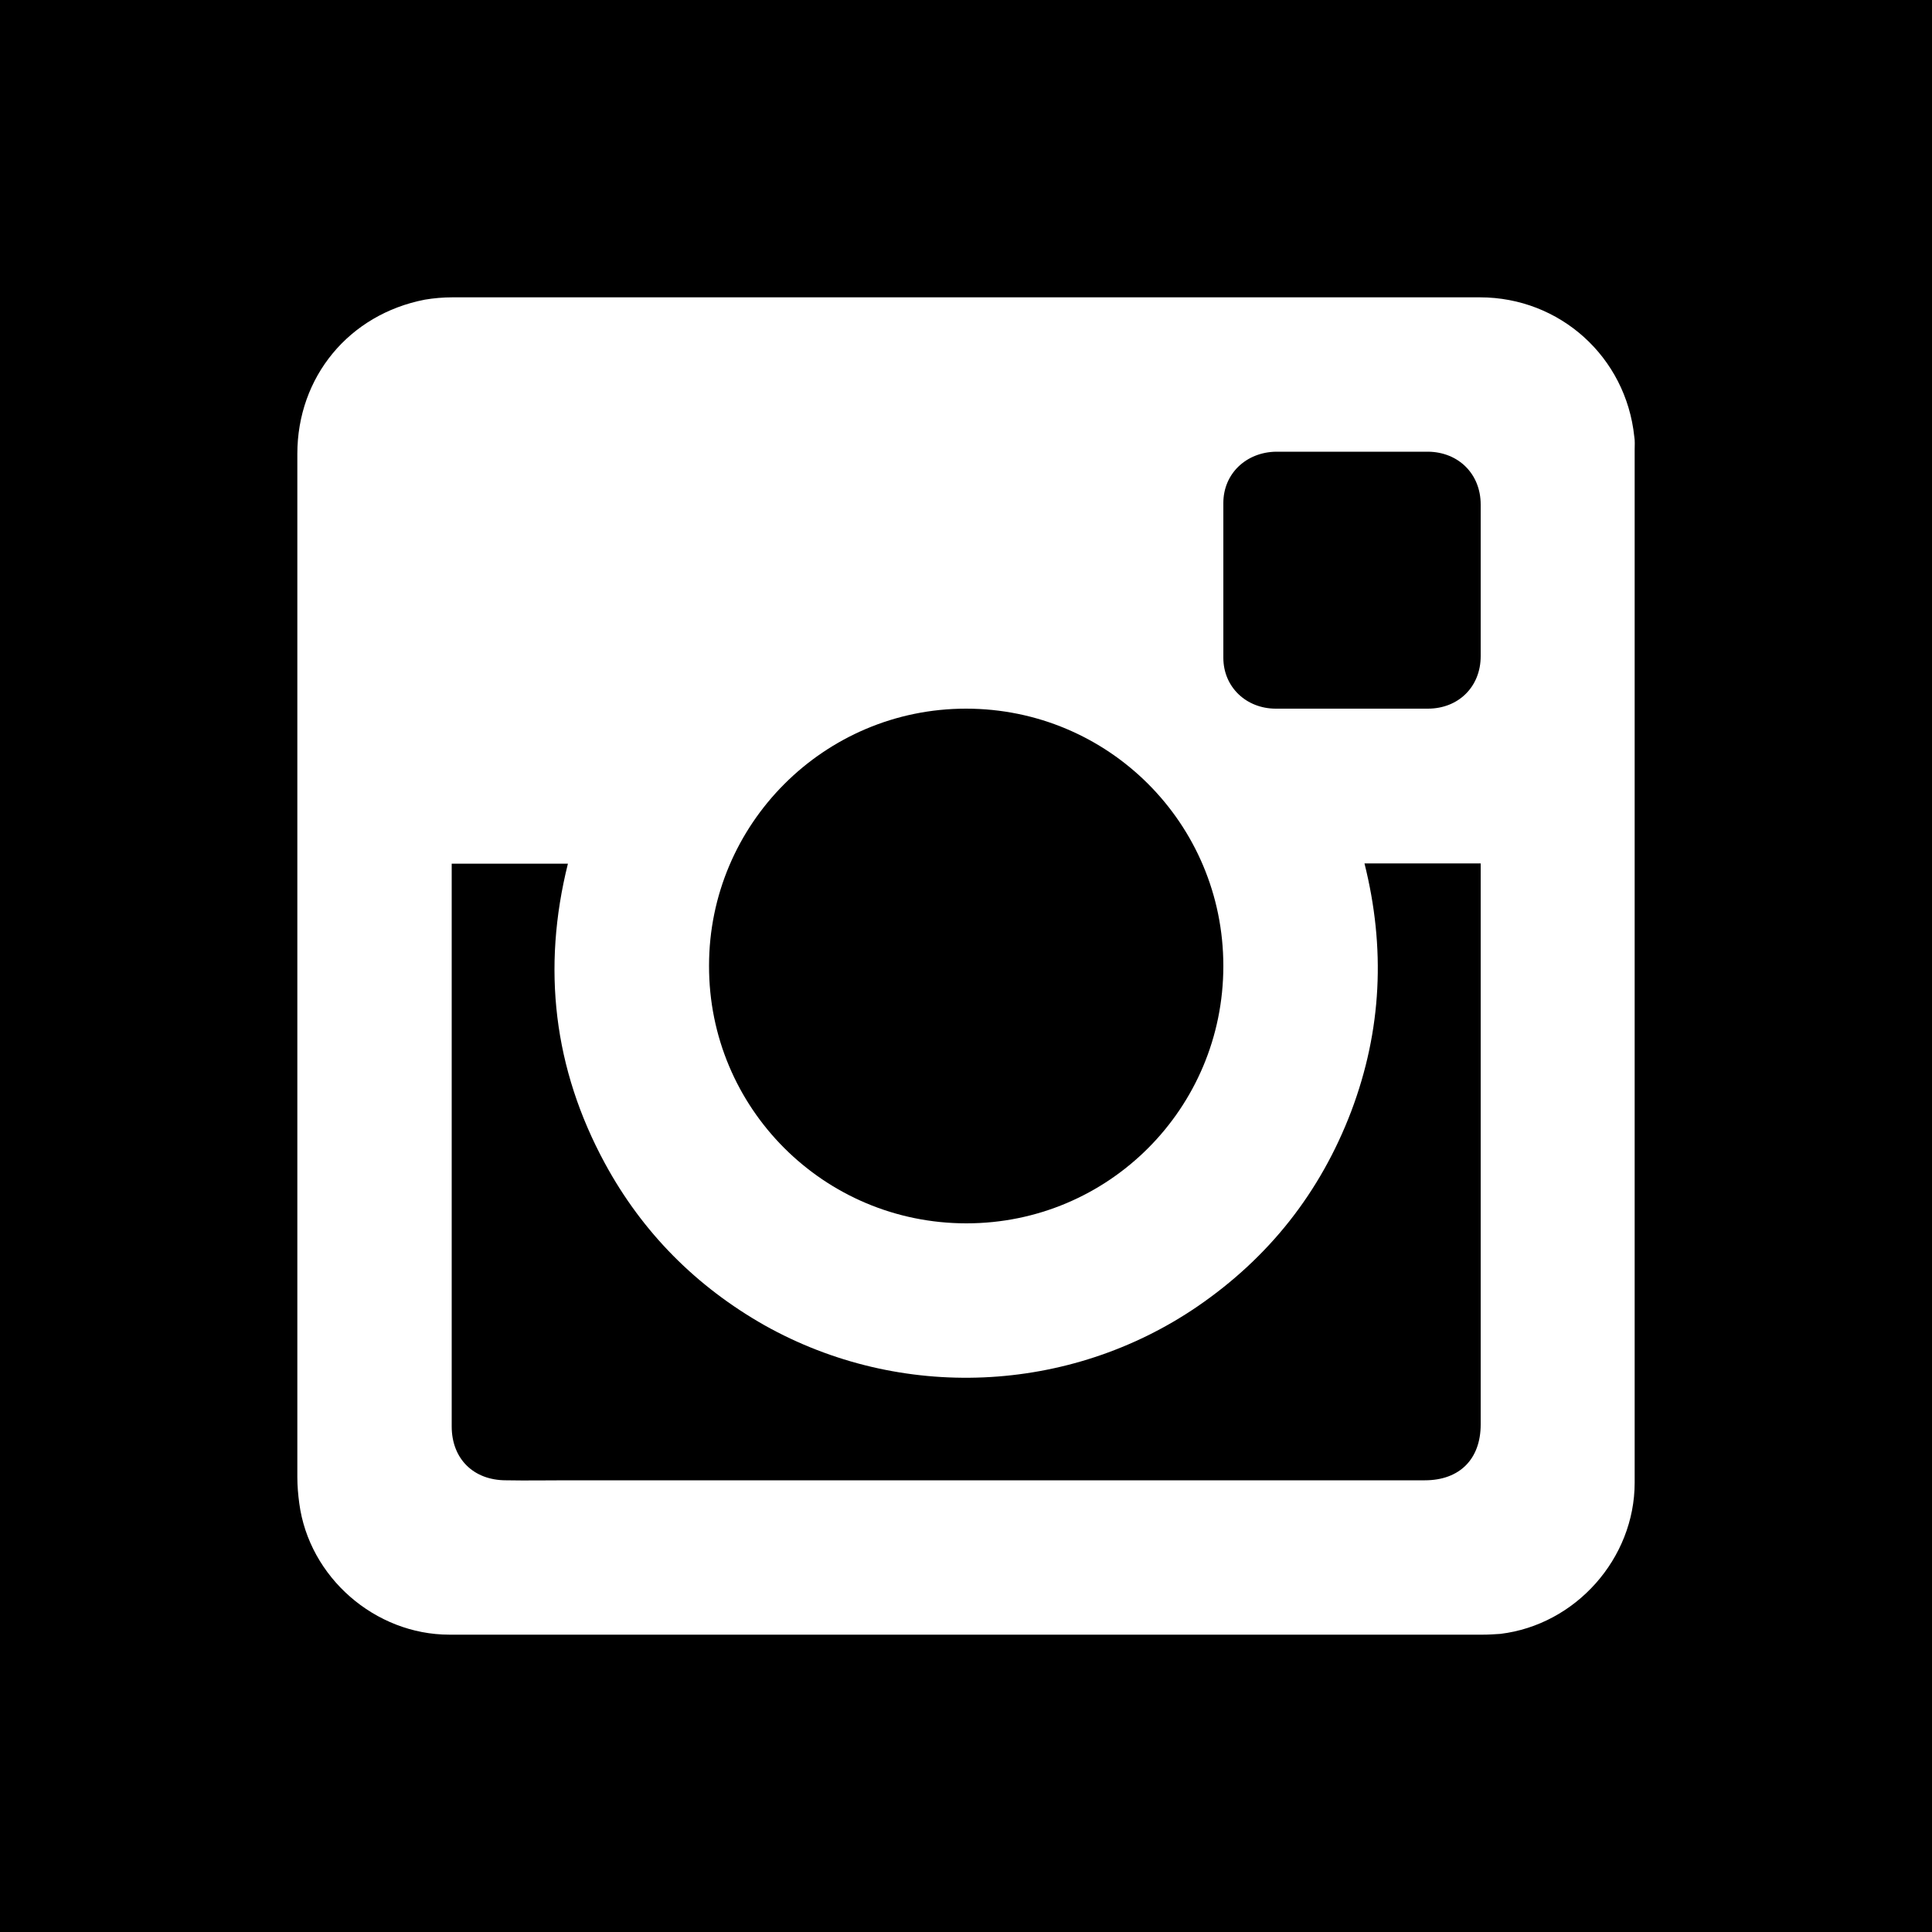
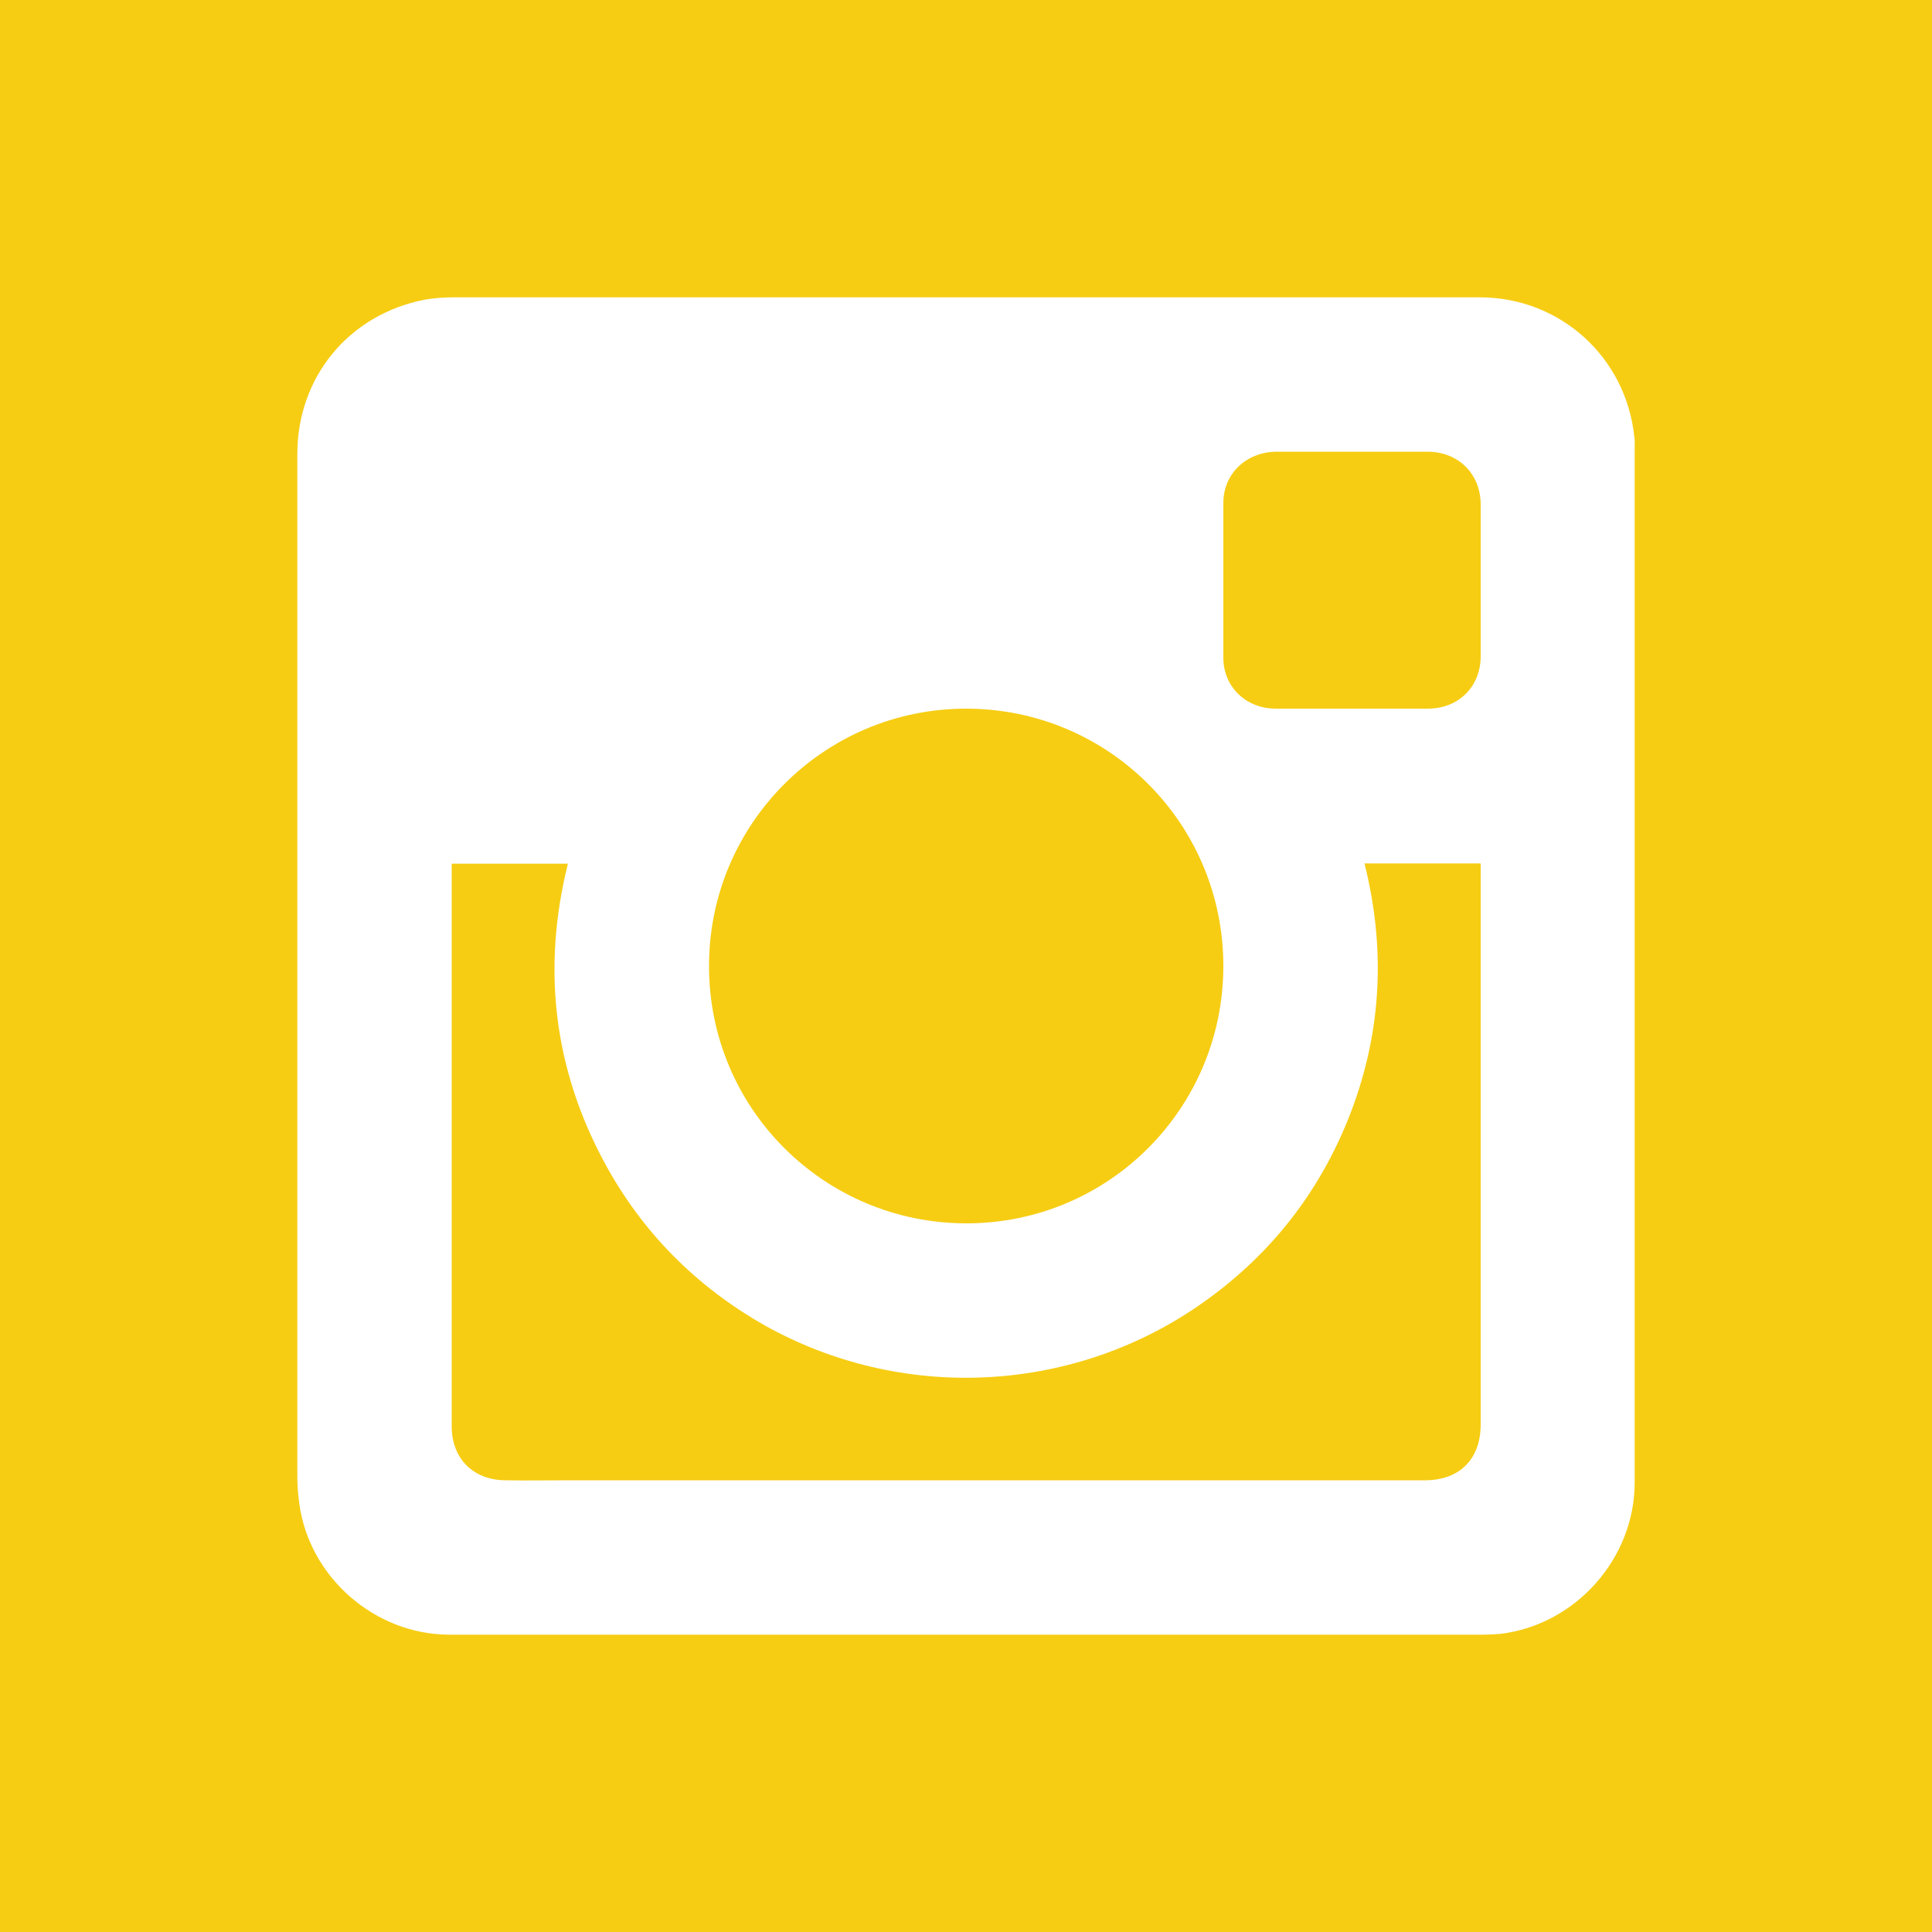
<svg xmlns="http://www.w3.org/2000/svg" width="20px" height="20px" viewBox="0 0 20 20" version="1.1">
  <g id="surface1">
-     <path style=" stroke:none;fill-rule:evenodd;fill:rgb(0%,0%,0%);fill-opacity:1;" d="M 14.785 4.676 L 13.211 4.676 C 12.902 4.68 12.664 4.902 12.664 5.207 C 12.664 5.742 12.664 6.273 12.664 6.809 C 12.664 7.113 12.902 7.336 13.207 7.336 L 14.781 7.336 C 15.098 7.336 15.328 7.109 15.328 6.793 C 15.328 6.27 15.328 5.742 15.328 5.223 C 15.328 4.906 15.098 4.68 14.785 4.676 Z M 14.785 4.676 " />
-     <path style=" stroke:none;fill-rule:evenodd;fill:rgb(0%,0%,0%);fill-opacity:1;" d="M 10.004 12.664 C 11.477 12.664 12.664 11.473 12.664 10 C 12.664 8.523 11.473 7.336 10 7.336 C 8.531 7.336 7.34 8.531 7.34 9.996 C 7.336 11.473 8.531 12.664 10.004 12.664 Z M 10.004 12.664 " />
-     <path style=" stroke:none;fill-rule:evenodd;fill:rgb(0%,0%,0%);fill-opacity:1;" d="M 13.988 11.504 C 13.668 12.344 13.137 13.016 12.398 13.523 C 11.066 14.434 9.32 14.508 7.914 13.719 C 7.211 13.32 6.652 12.762 6.262 12.043 C 5.73 11.062 5.609 10.023 5.879 8.941 L 4.676 8.941 L 4.676 14.766 C 4.676 15.102 4.902 15.324 5.238 15.324 C 5.449 15.328 5.664 15.324 5.875 15.324 L 14.75 15.324 C 15.109 15.324 15.328 15.105 15.328 14.746 L 15.328 8.938 L 14.125 8.938 C 14.344 9.812 14.305 10.664 13.988 11.504 Z M 13.988 11.504 " />
-     <path style=" stroke:none;fill-rule:evenodd;fill:rgb(0%,0%,0%);fill-opacity:1;" d="M 0 0 L 0 20 L 20 20 L 20 0 Z M 16.922 4.656 L 16.922 15.348 C 16.922 16.133 16.312 16.82 15.531 16.914 C 15.469 16.918 15.41 16.922 15.348 16.922 L 4.652 16.922 C 3.883 16.922 3.199 16.328 3.098 15.562 C 3.086 15.473 3.078 15.383 3.078 15.289 L 3.078 4.699 C 3.078 3.902 3.613 3.254 4.398 3.102 C 4.492 3.086 4.59 3.078 4.684 3.078 C 8.23 3.078 11.773 3.078 15.32 3.078 C 16.148 3.078 16.832 3.695 16.918 4.52 C 16.926 4.566 16.922 4.609 16.922 4.656 Z M 16.922 4.656 " />
+     <path style=" stroke:none;fill-rule:evenodd;fill:rgb(96.5%,80.4%,7.5%);fill-opacity:1;" d="M 14.785 4.676 L 13.211 4.676 C 12.902 4.68 12.664 4.902 12.664 5.207 C 12.664 5.742 12.664 6.273 12.664 6.809 C 12.664 7.113 12.902 7.336 13.207 7.336 L 14.781 7.336 C 15.098 7.336 15.328 7.109 15.328 6.793 C 15.328 6.27 15.328 5.742 15.328 5.223 C 15.328 4.906 15.098 4.68 14.785 4.676 Z M 14.785 4.676 " />
+     <path style=" stroke:none;fill-rule:evenodd;fill:rgb(96.5%,80.4%,7.5%);fill-opacity:1;" d="M 10.004 12.664 C 11.477 12.664 12.664 11.473 12.664 10 C 12.664 8.523 11.473 7.336 10 7.336 C 8.531 7.336 7.34 8.531 7.34 9.996 C 7.336 11.473 8.531 12.664 10.004 12.664 Z M 10.004 12.664 " />
+     <path style=" stroke:none;fill-rule:evenodd;fill:rgb(96.5%,80.4%,7.5%);fill-opacity:1;" d="M 13.988 11.504 C 13.668 12.344 13.137 13.016 12.398 13.523 C 11.066 14.434 9.32 14.508 7.914 13.719 C 7.211 13.32 6.652 12.762 6.262 12.043 C 5.73 11.062 5.609 10.023 5.879 8.941 L 4.676 8.941 L 4.676 14.766 C 4.676 15.102 4.902 15.324 5.238 15.324 C 5.449 15.328 5.664 15.324 5.875 15.324 L 14.75 15.324 C 15.109 15.324 15.328 15.105 15.328 14.746 L 15.328 8.938 L 14.125 8.938 C 14.344 9.812 14.305 10.664 13.988 11.504 Z M 13.988 11.504 " />
+     <path style=" stroke:none;fill-rule:evenodd;fill:rgb(96.5%,80.4%,7.5%);fill-opacity:1;" d="M 0 0 L 0 20 L 20 20 L 20 0 Z M 16.922 4.656 L 16.922 15.348 C 16.922 16.133 16.312 16.82 15.531 16.914 C 15.469 16.918 15.41 16.922 15.348 16.922 L 4.652 16.922 C 3.883 16.922 3.199 16.328 3.098 15.562 C 3.086 15.473 3.078 15.383 3.078 15.289 L 3.078 4.699 C 3.078 3.902 3.613 3.254 4.398 3.102 C 4.492 3.086 4.59 3.078 4.684 3.078 C 8.23 3.078 11.773 3.078 15.32 3.078 C 16.148 3.078 16.832 3.695 16.918 4.52 C 16.926 4.566 16.922 4.609 16.922 4.656 Z M 16.922 4.656 " />
  </g>
</svg>
